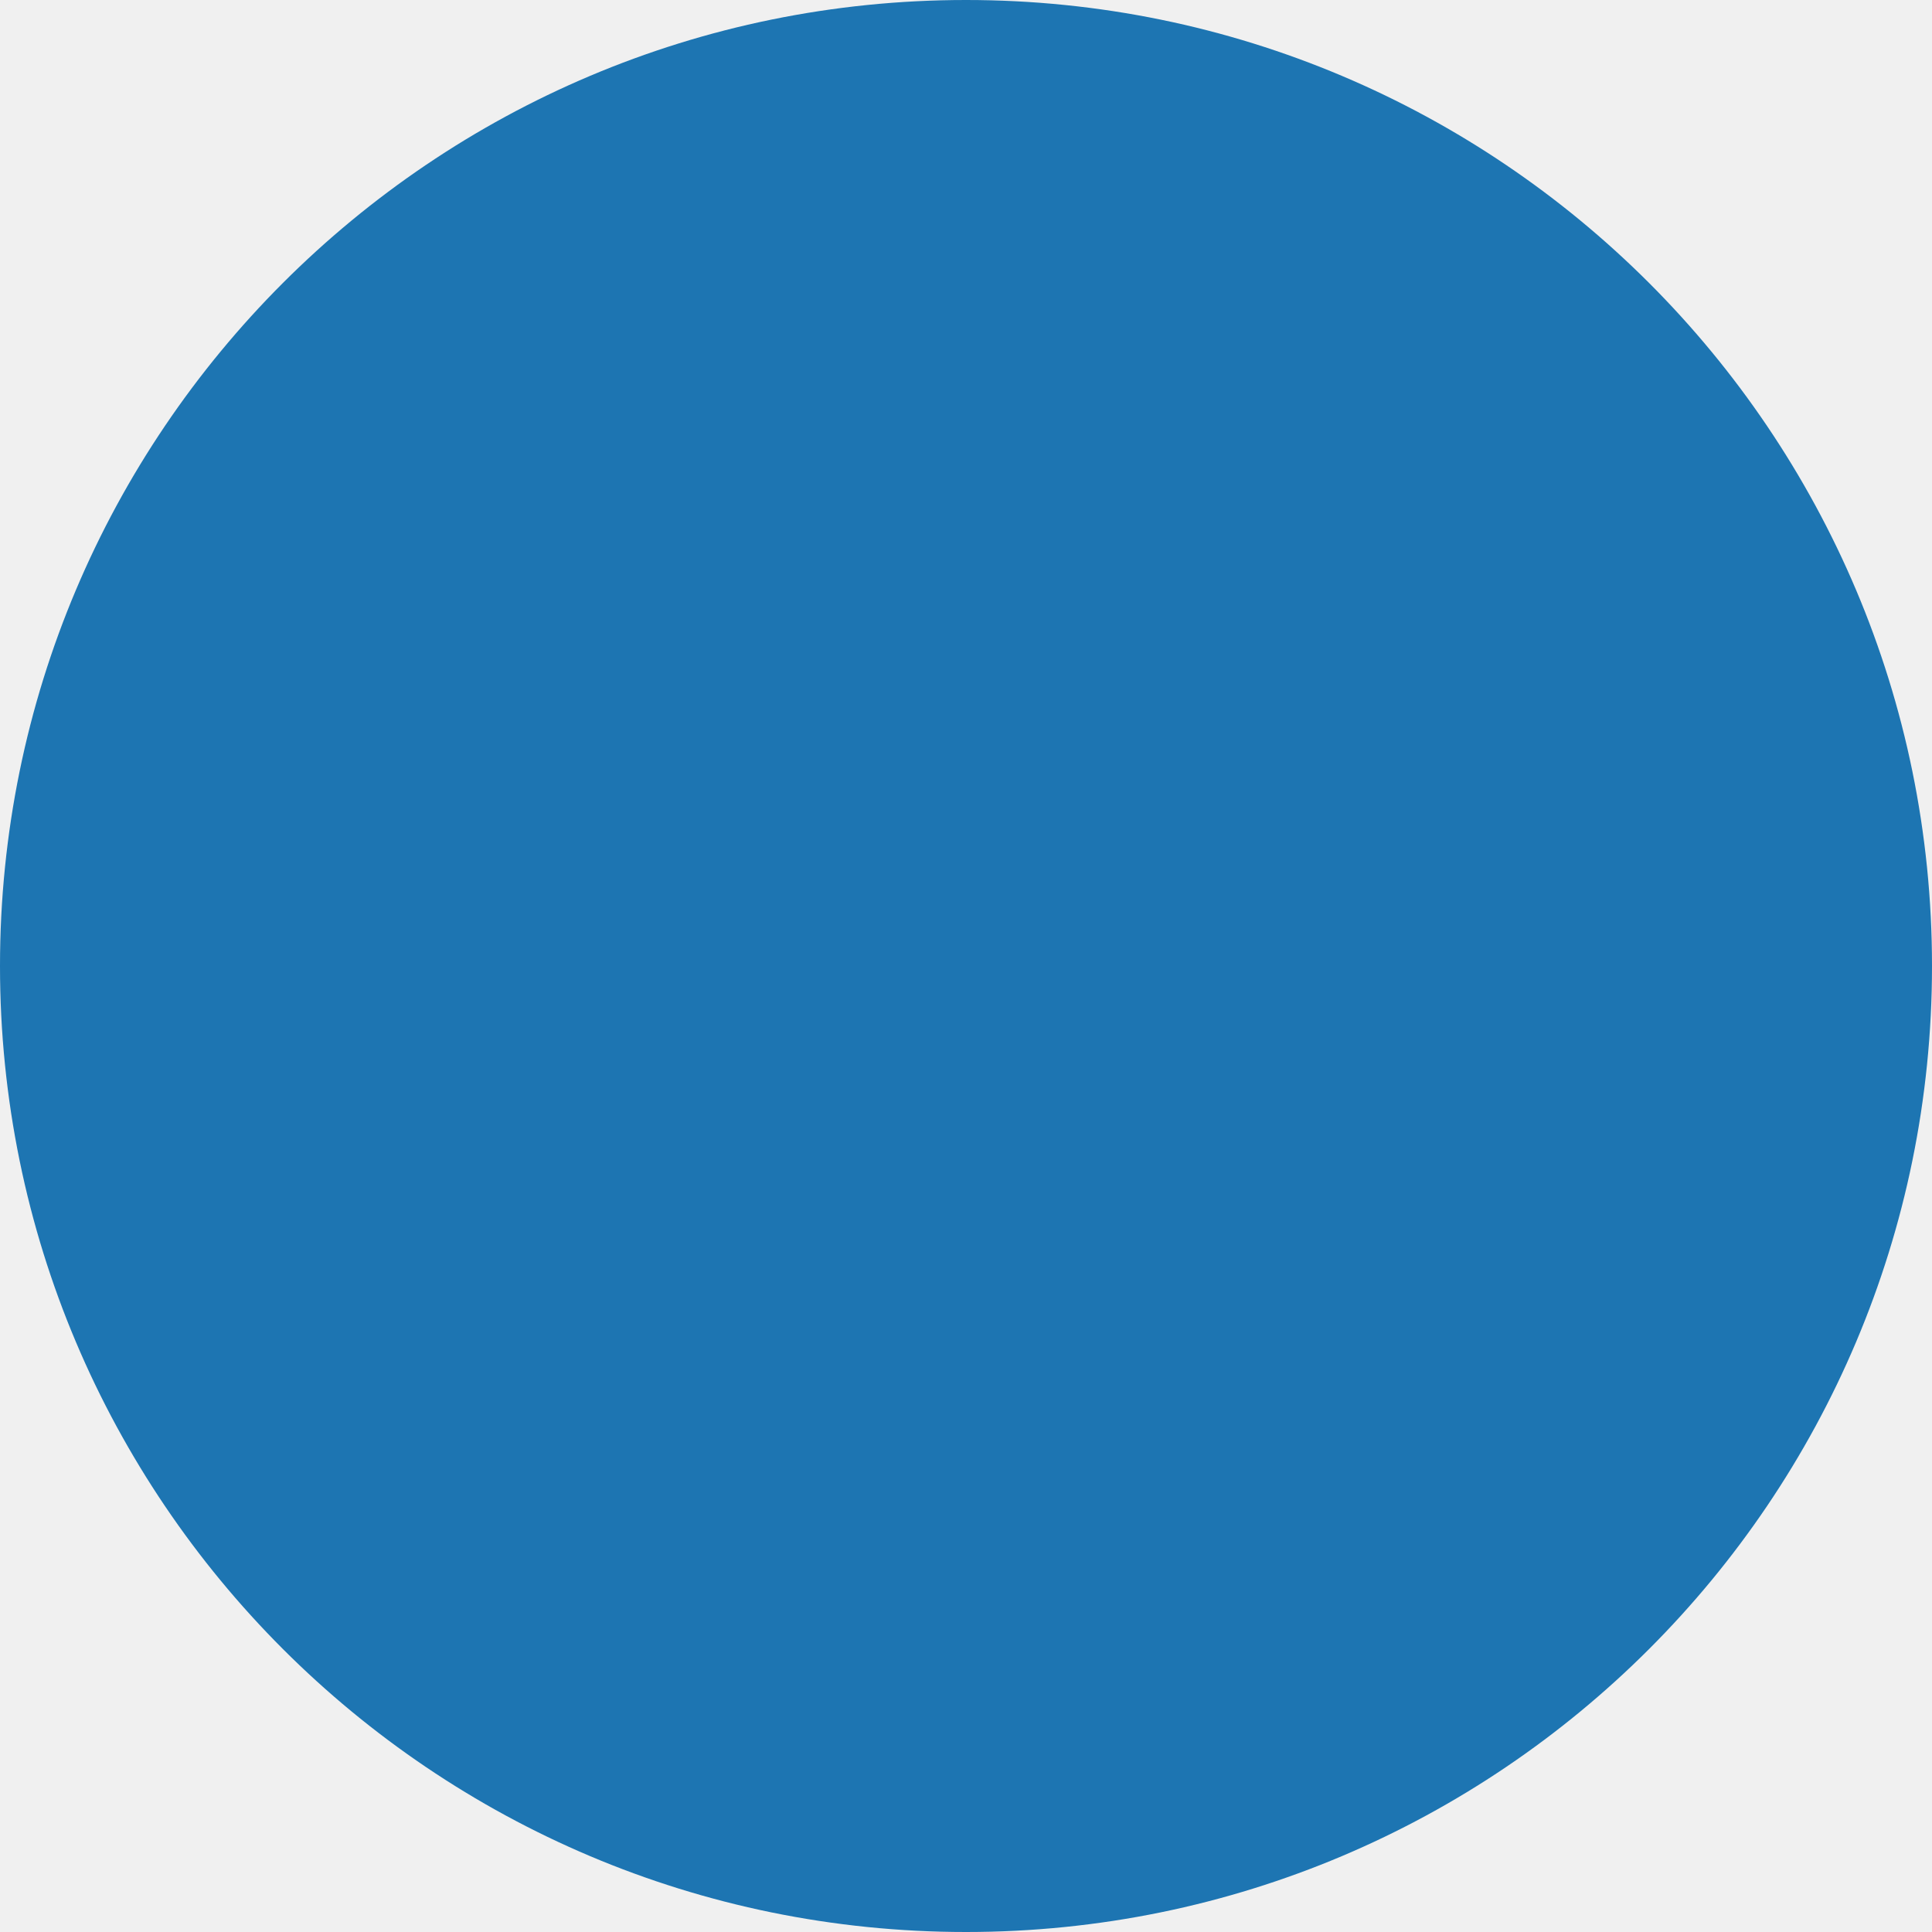
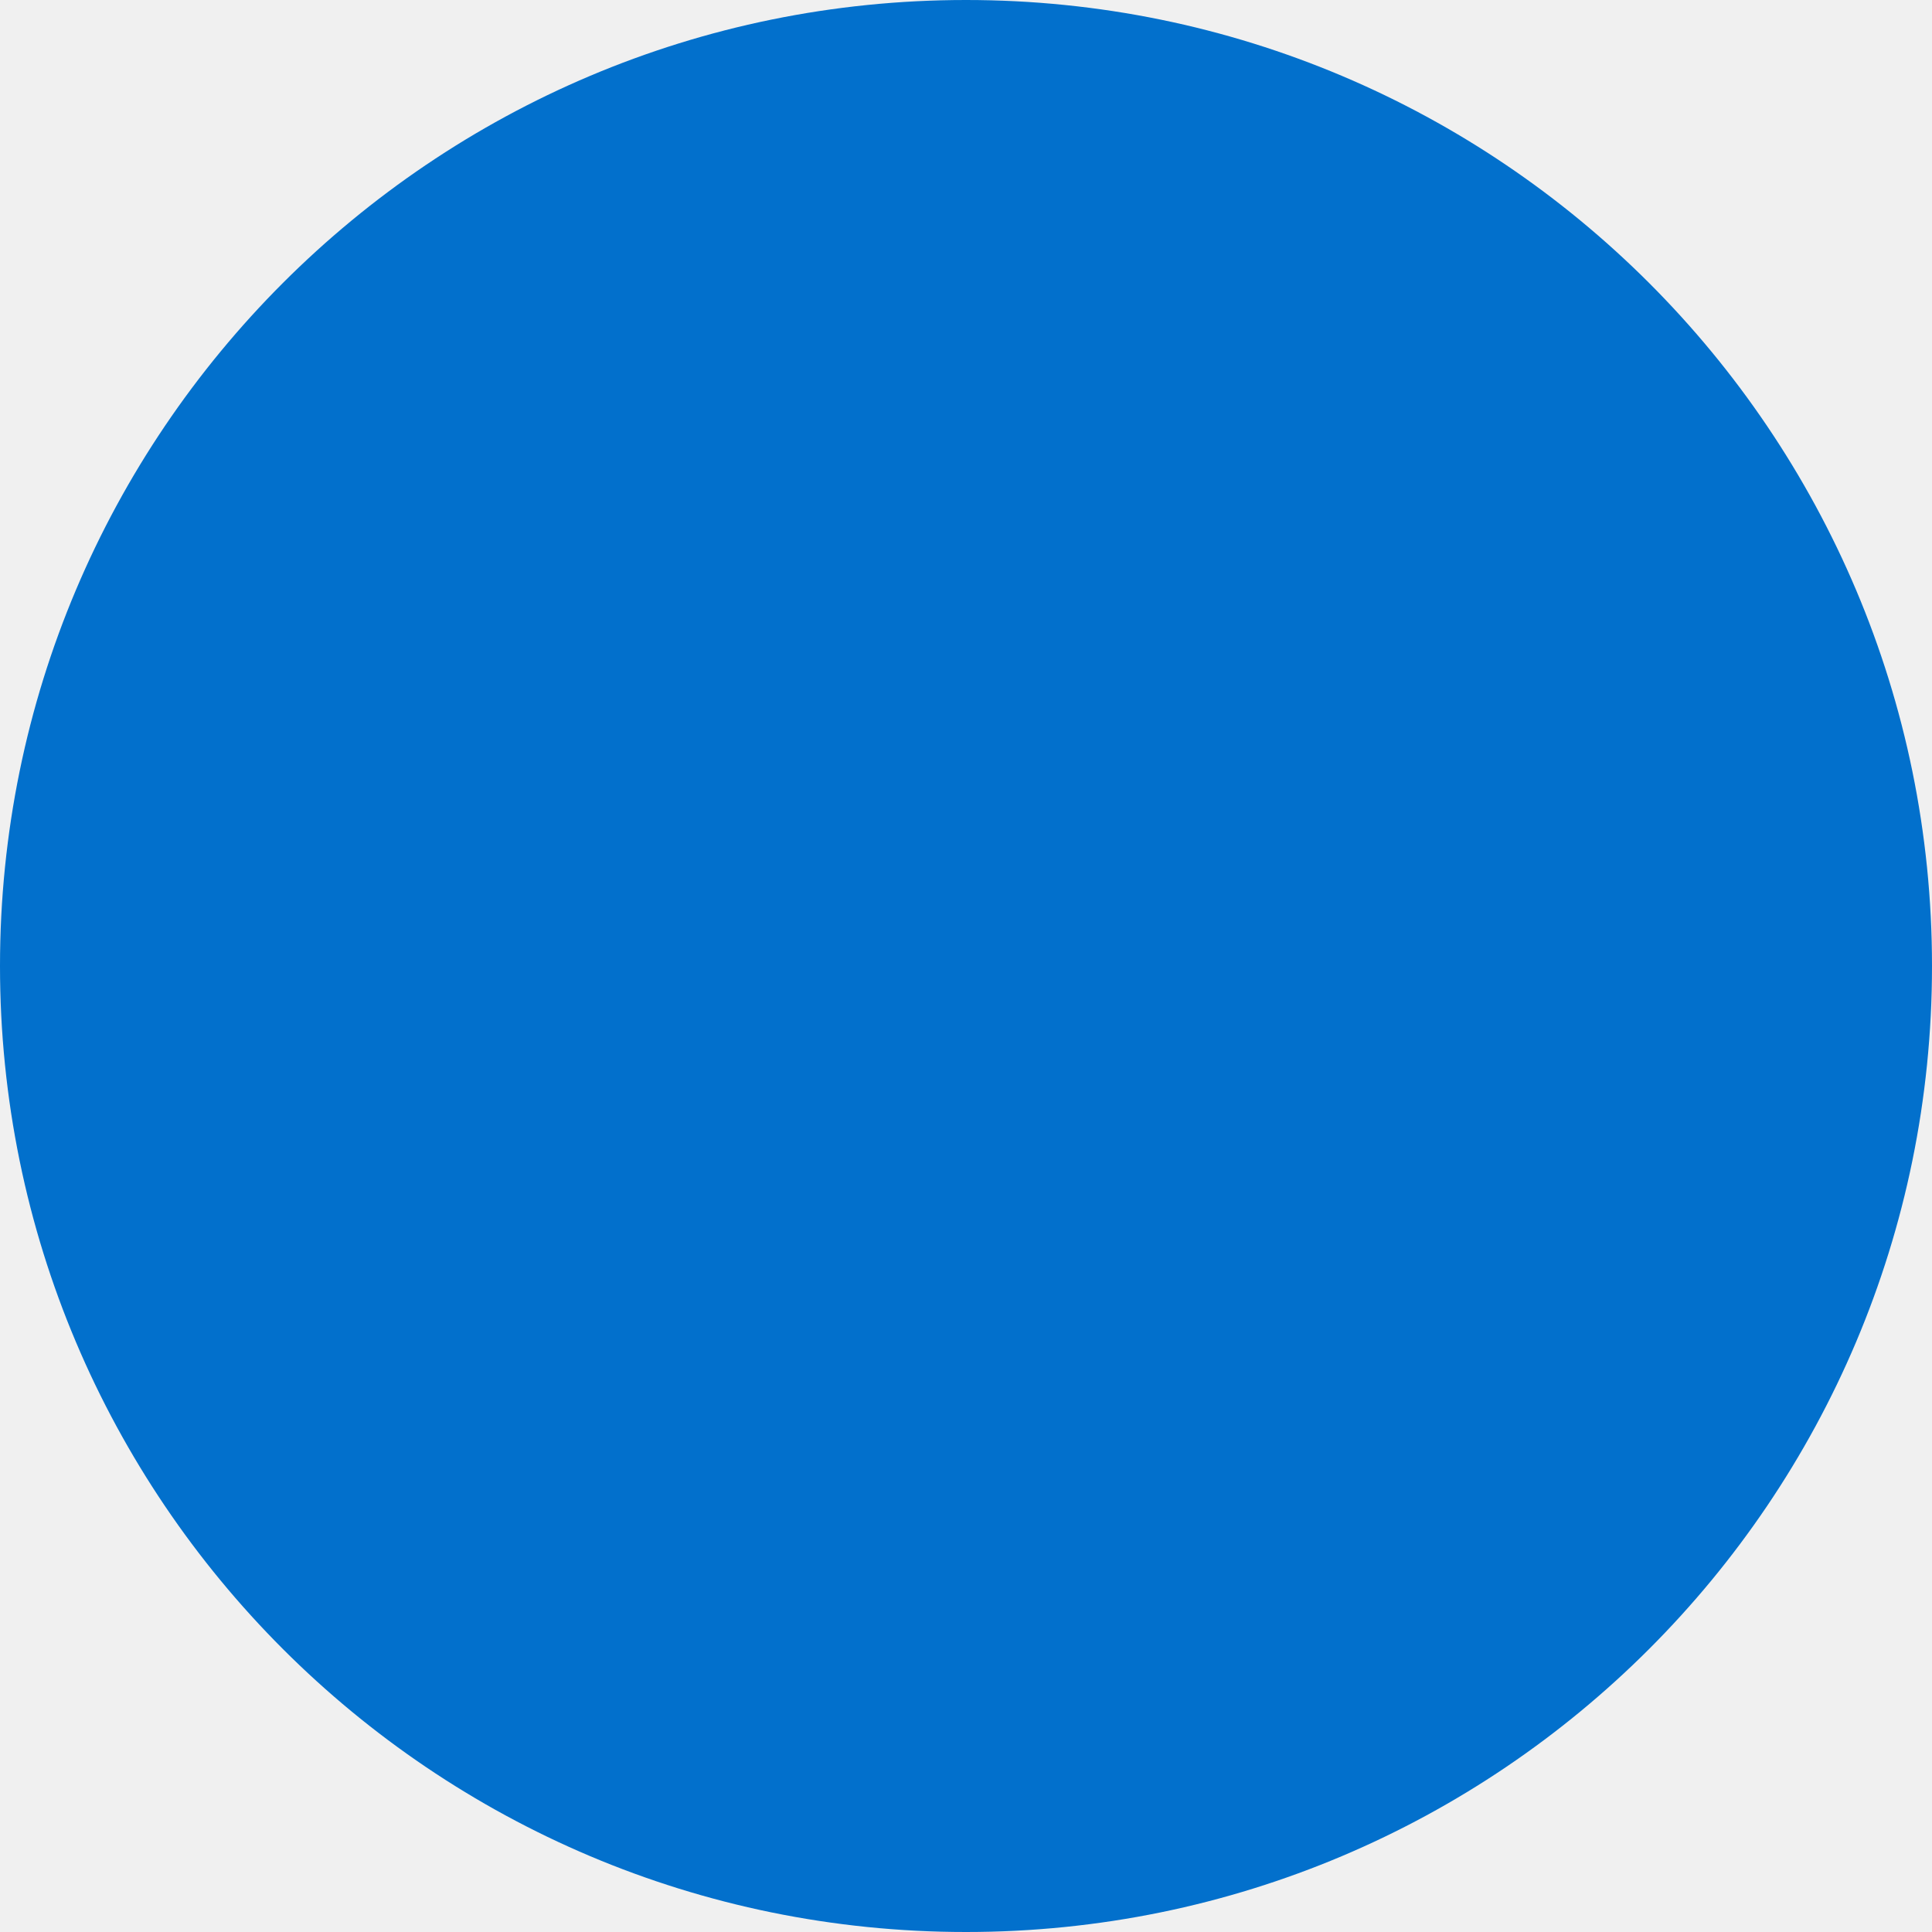
<svg xmlns="http://www.w3.org/2000/svg" width="5" height="5" fill="none">
  <g clip-path="url(#a)">
-     <path fill="#1d75b2" d="M2.5 0a2.5 2.5 0 1 1 0 5 2.5 2.5 0 0 1 0-5" />
+     <path fill="#0270CC" d="M2.5 0a2.5 2.5 0 1 1 0 5 2.5 2.5 0 0 1 0-5" />
  </g>
  <defs>
    <clipPath id="a">
      <path fill="#fff" d="M0 0h5v5H0z" />
    </clipPath>
  </defs>
</svg>
